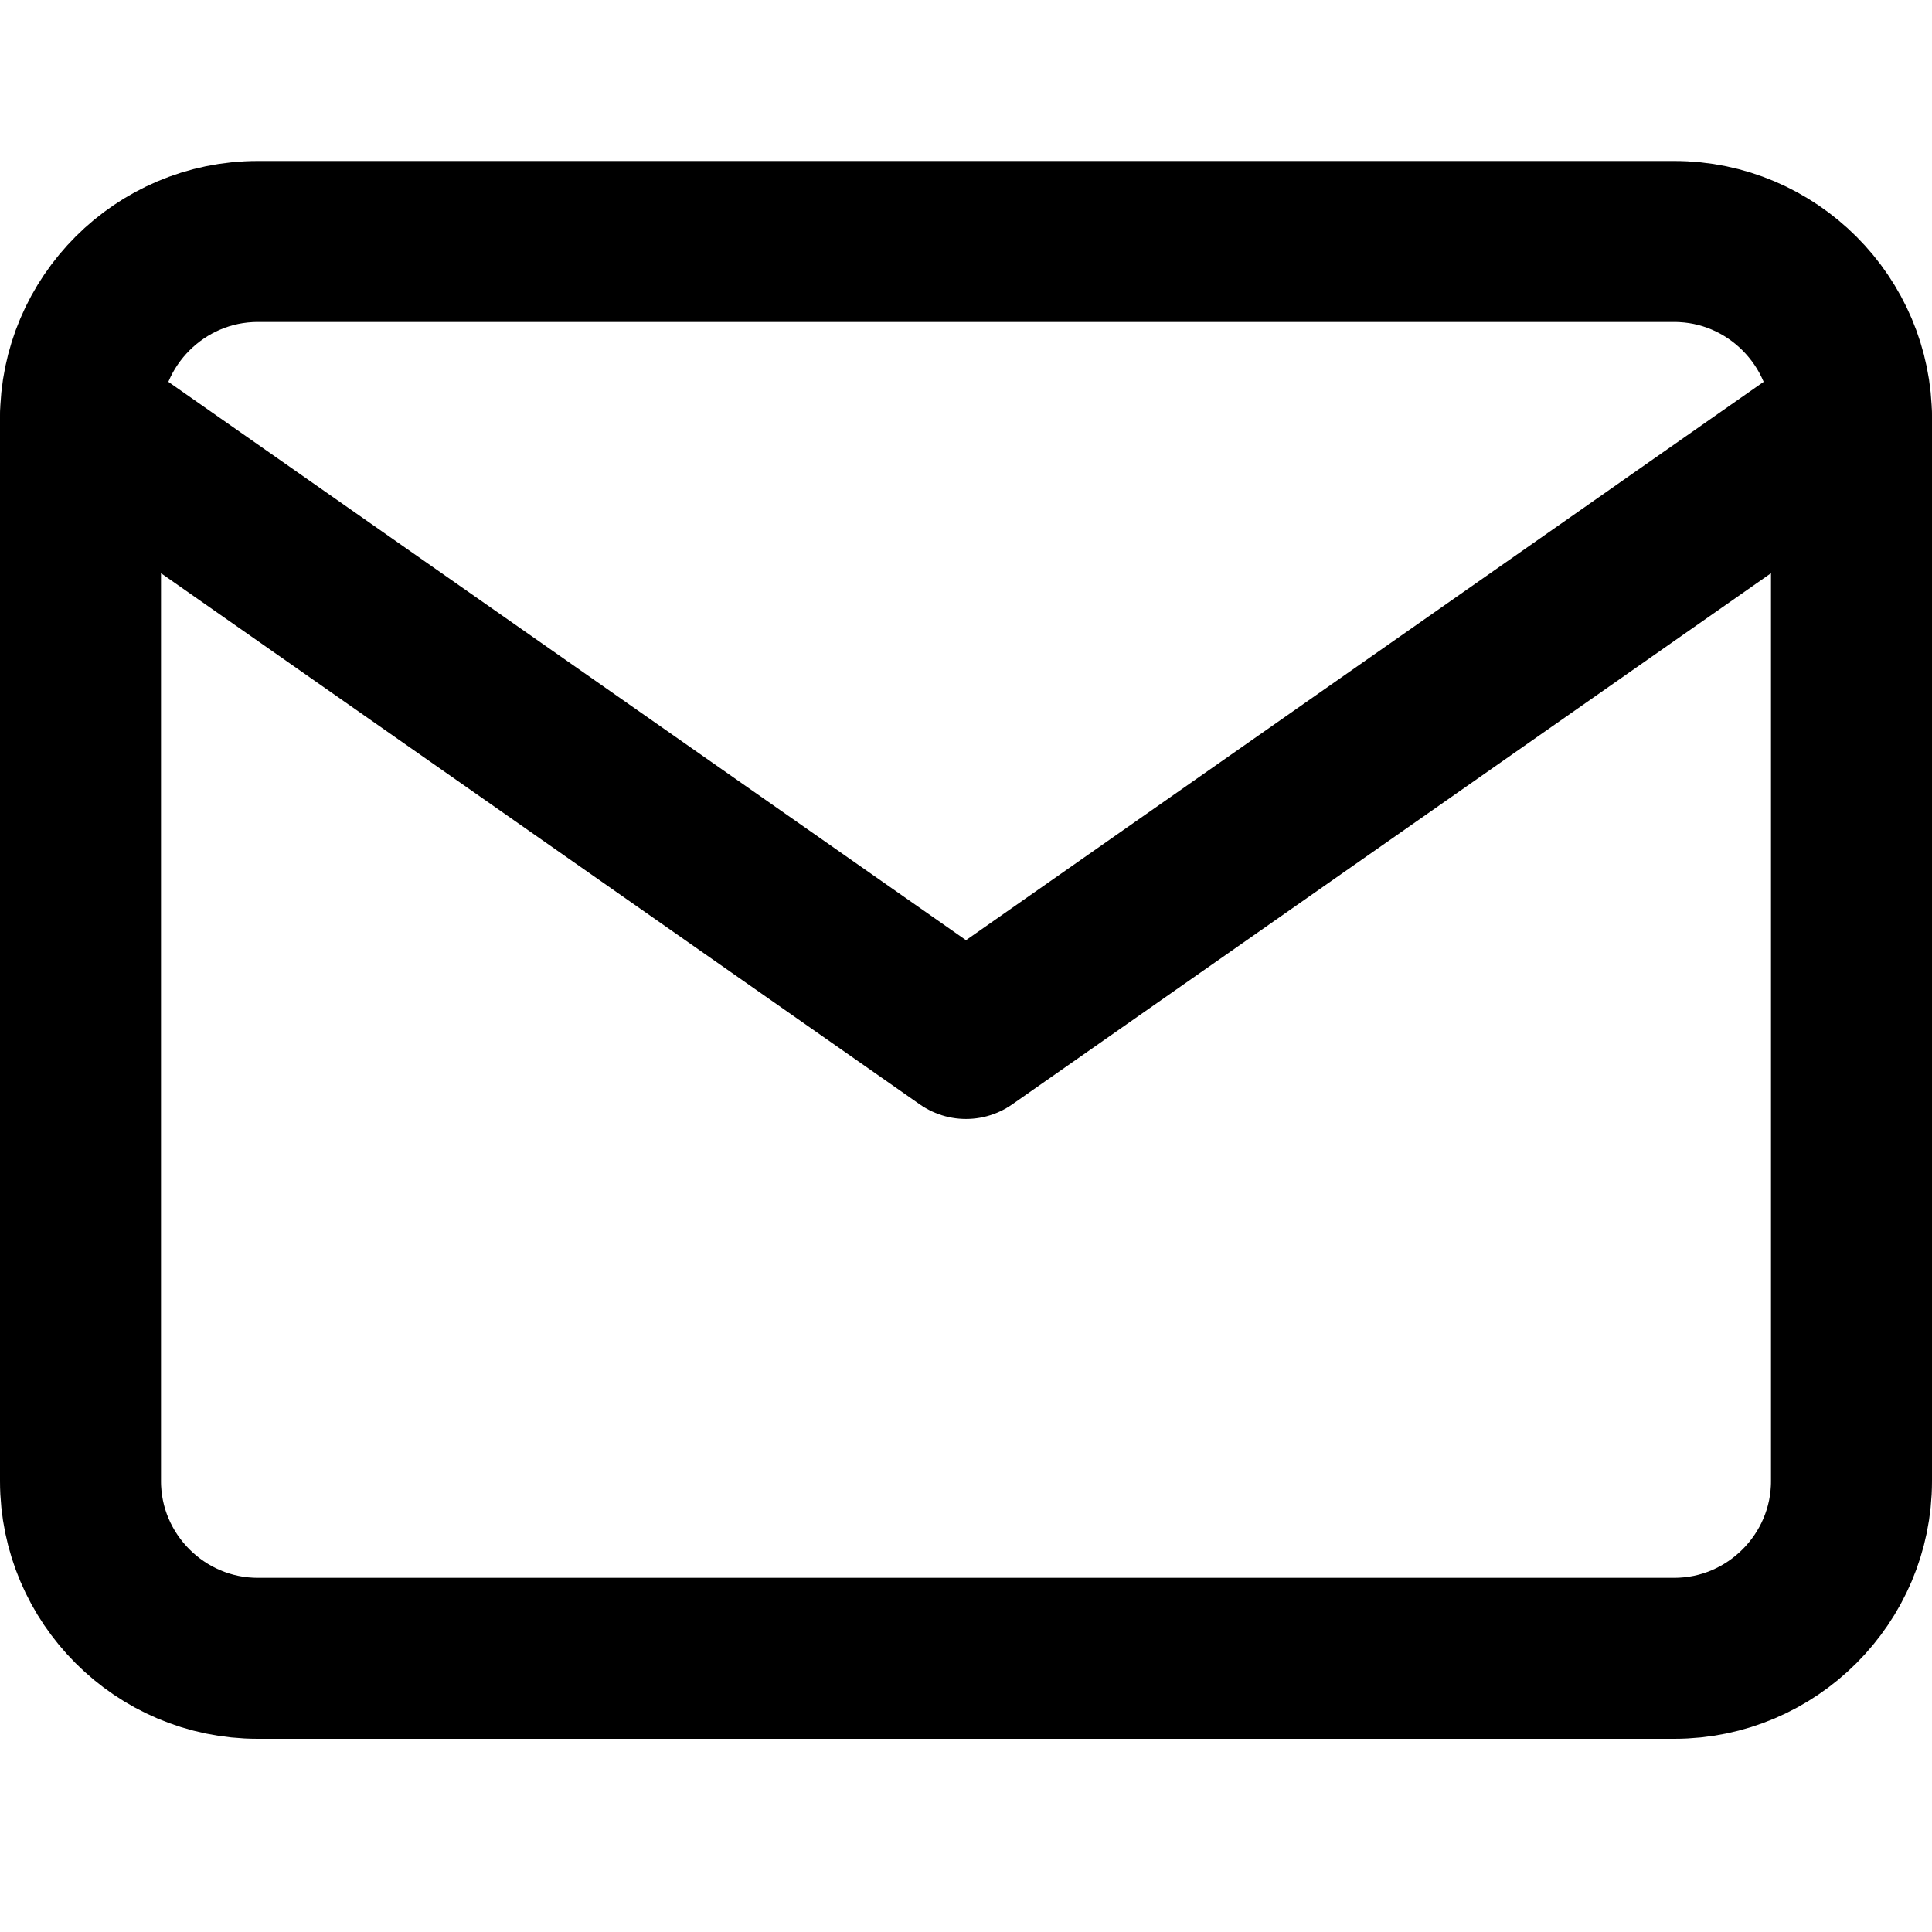
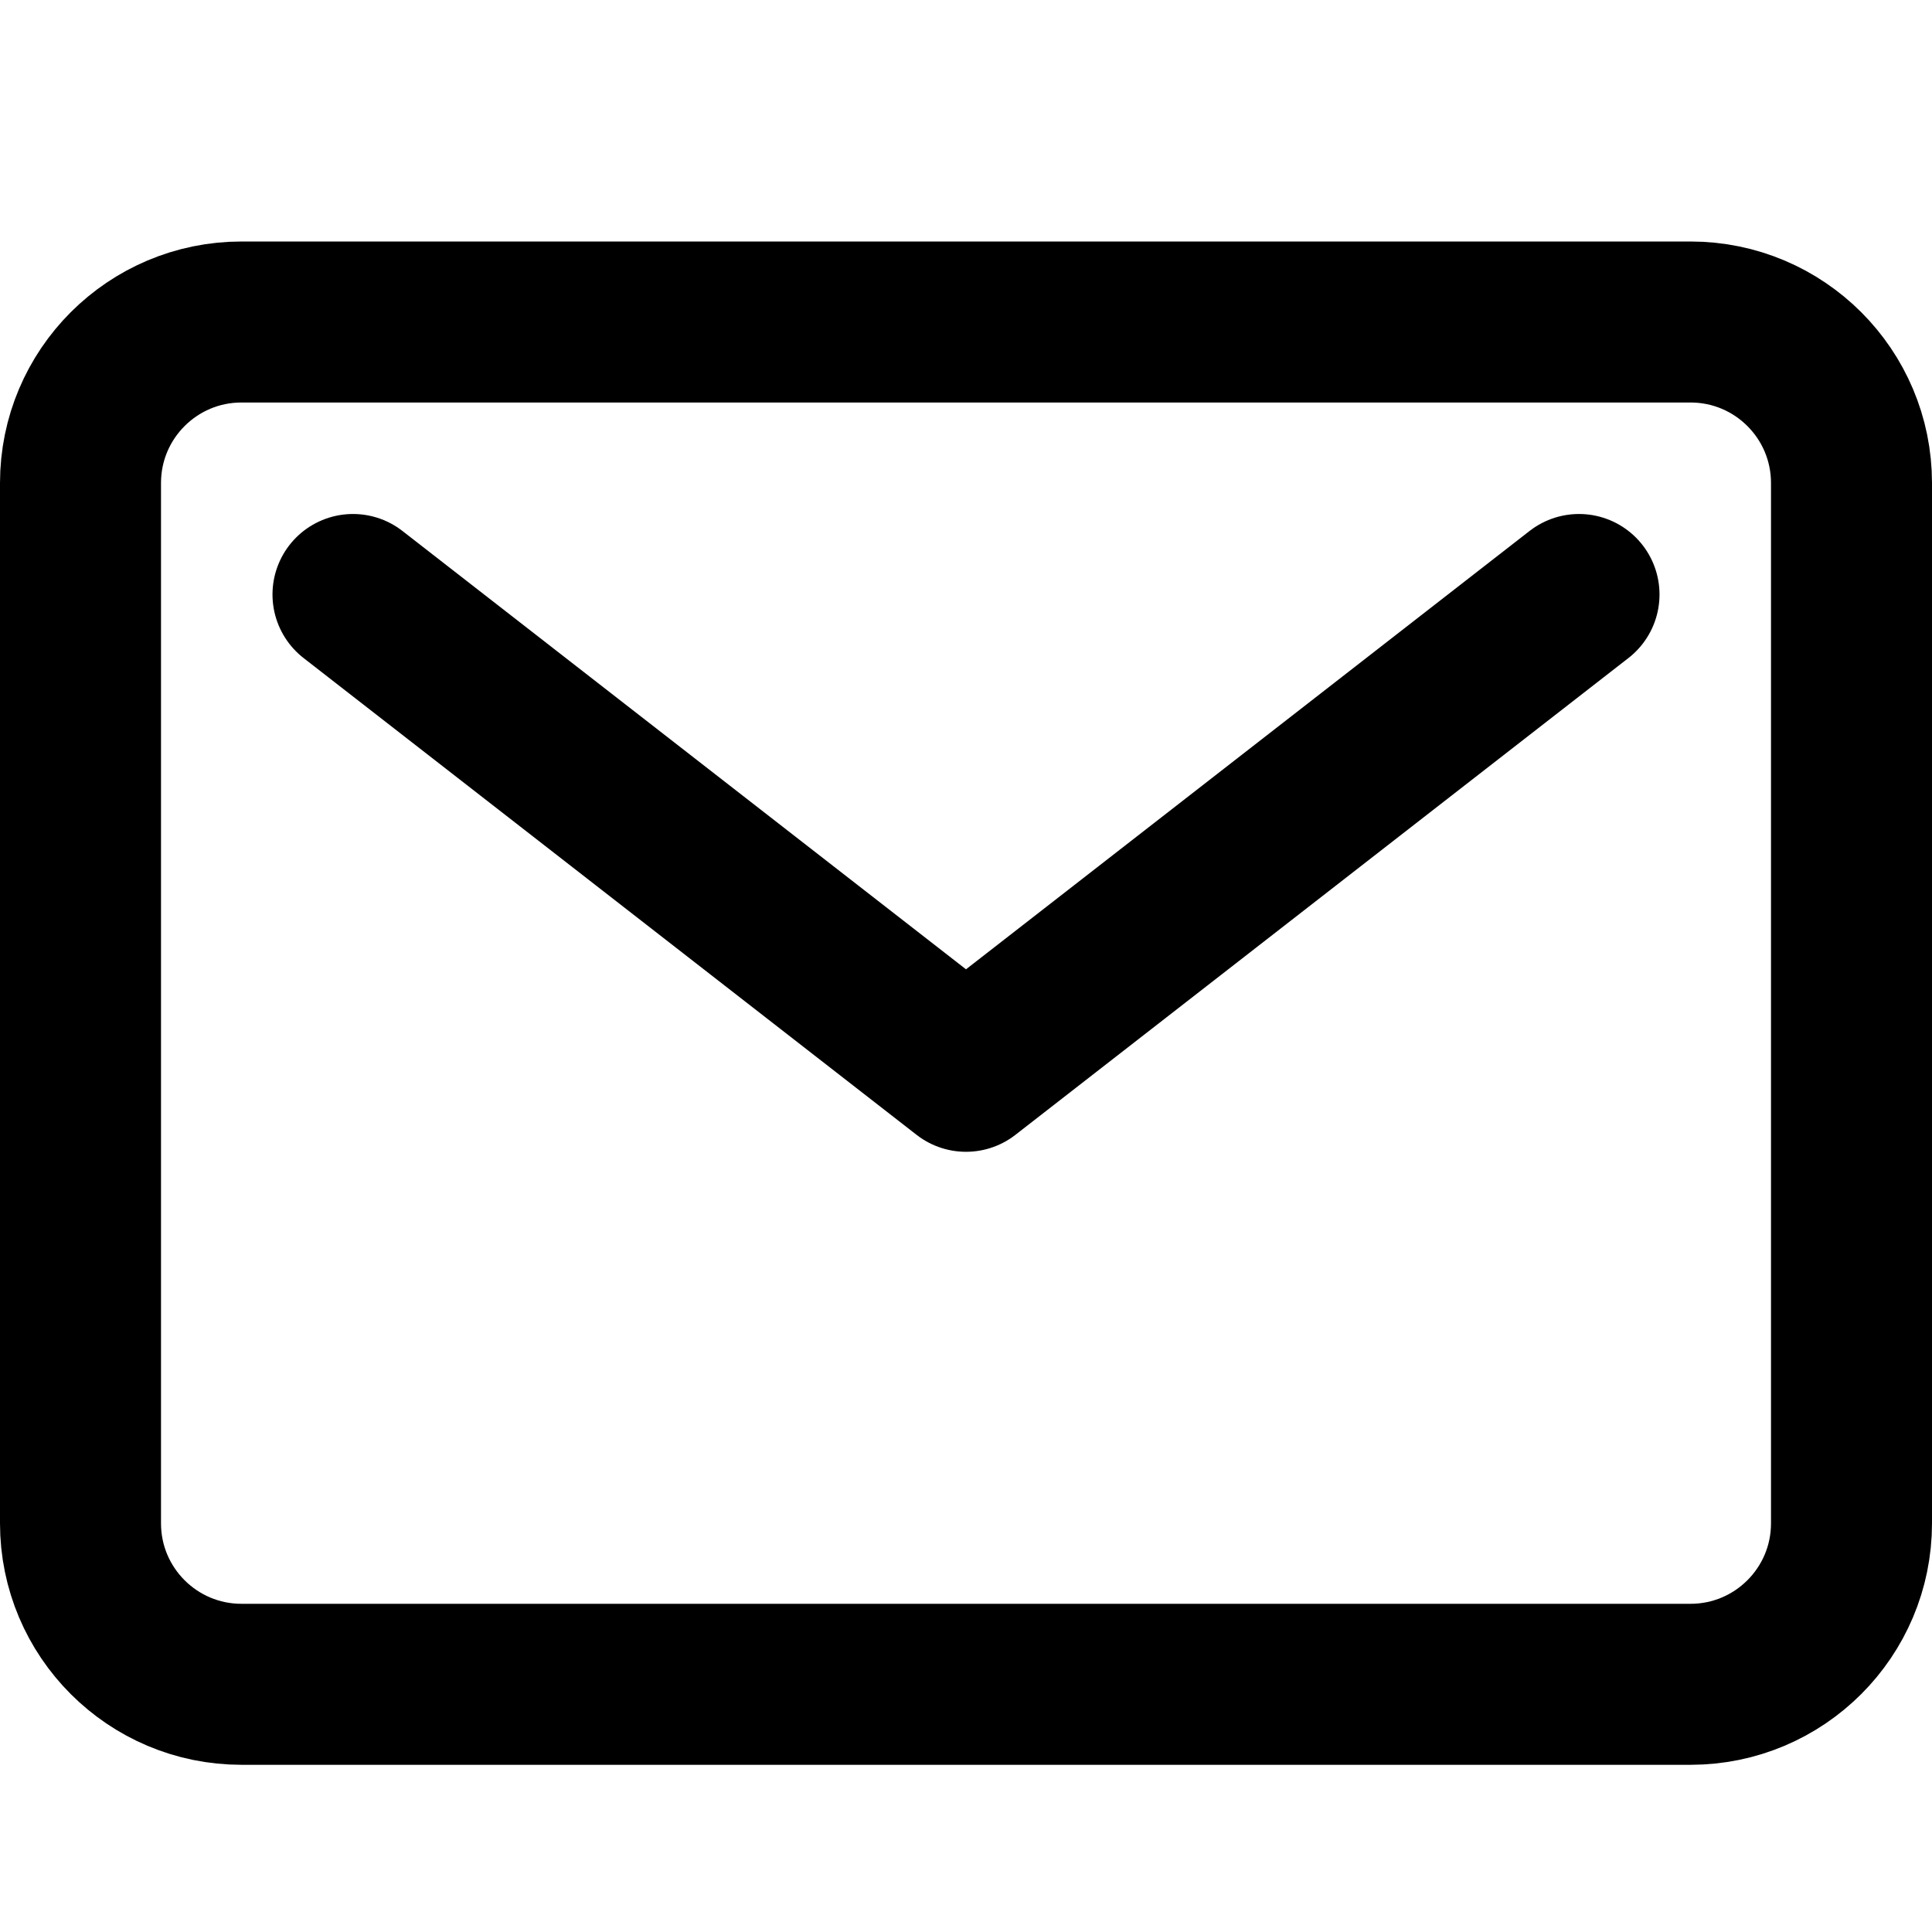
- <svg xmlns="http://www.w3.org/2000/svg" width="24" height="24" viewBox="0 0 24 24">
-   <g class="icon-stroke" fill="none" fill-rule="evenodd" stroke="#000000" stroke-width="2" transform="translate(1 3)" stroke-linecap="round" stroke-linejoin="round">
-     <path d="M2.2,0 L19.8,0 C21.01,0 22,0.99 22,2.2 L22,15.4 C22,16.61 21.01,17.6 19.8,17.6 L2.2,17.6 C0.99,17.6 0,16.61 0,15.4 L0,2.2 C0,0.99 0.99,0 2.2,0 Z" />
-     <polyline points="22 2.2 11 9.9 0 2.2" />
+ <svg xmlns="http://www.w3.org/2000/svg" viewBox="0 0 24 24">
+   <g class="icon-stroke" fill="none" fill-rule="evenodd" stroke="#000000" stroke-width="2" stroke-linecap="round" stroke-linejoin="round" transform="translate(1 4)">
+     <rect width="22" height="16.923" rx="2" />
+     <polyline points="3.385 3.385 11 9.308 18.615 3.385" />
  </g>
</svg>
